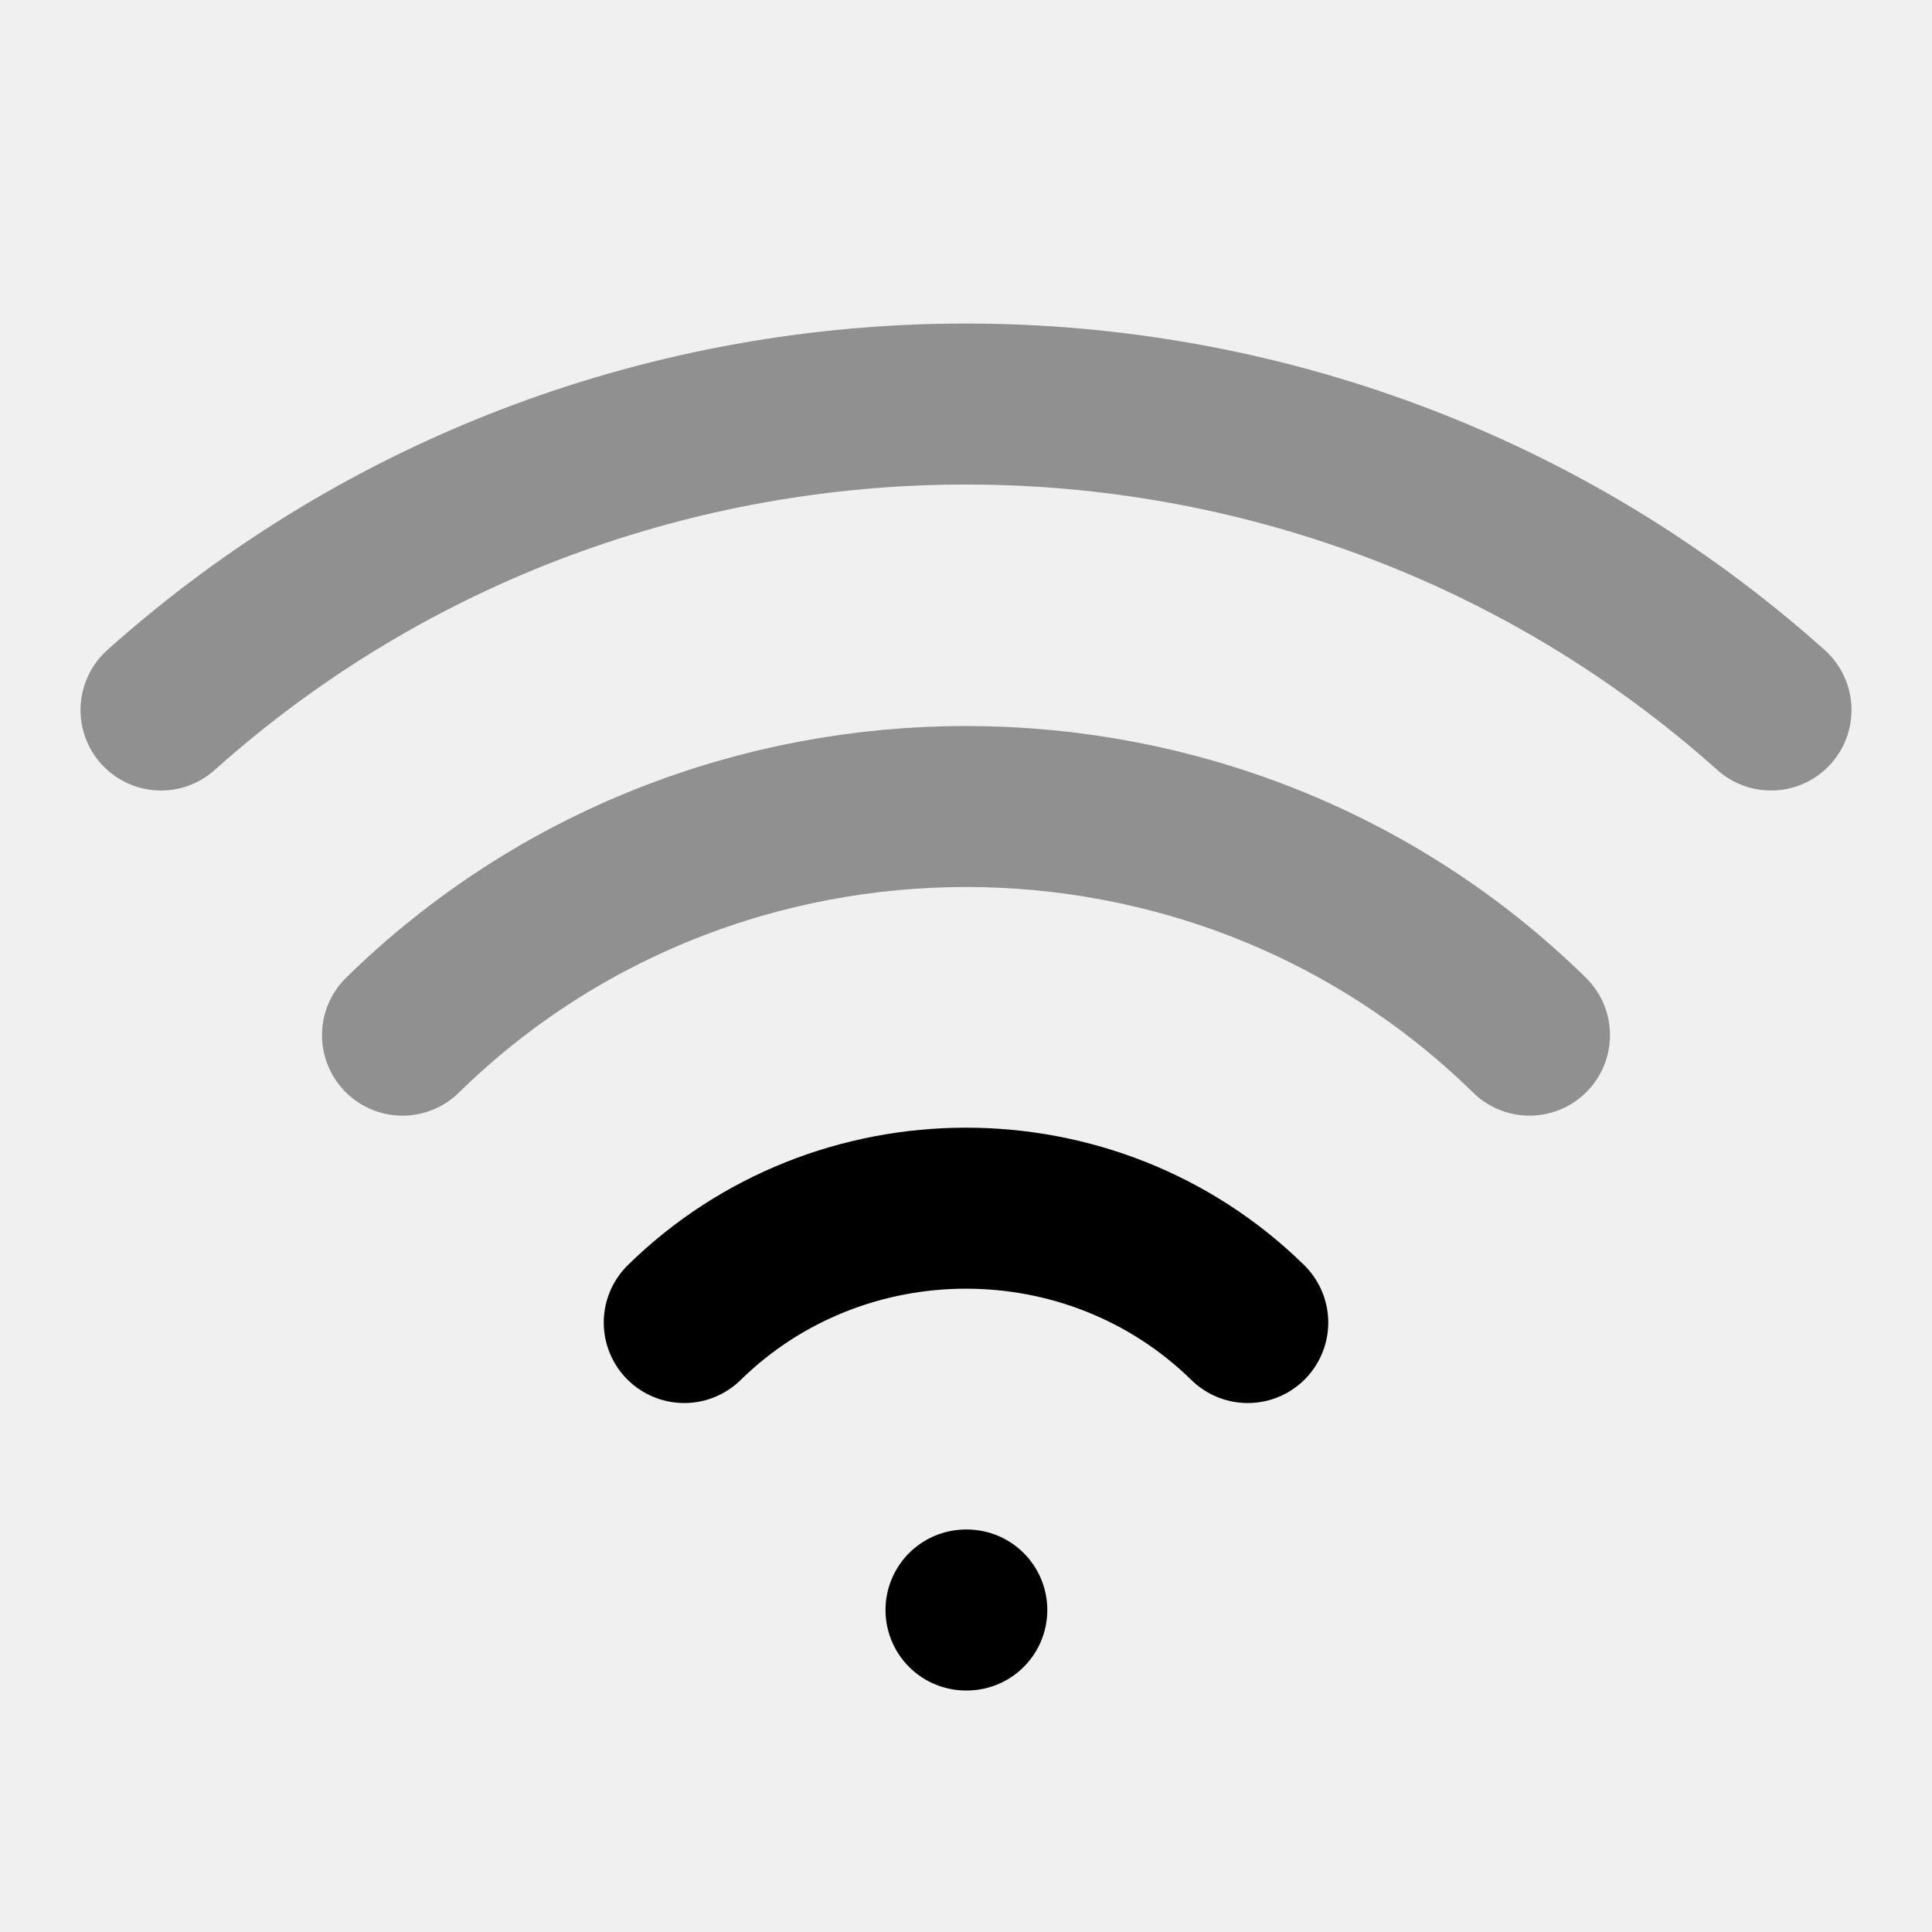
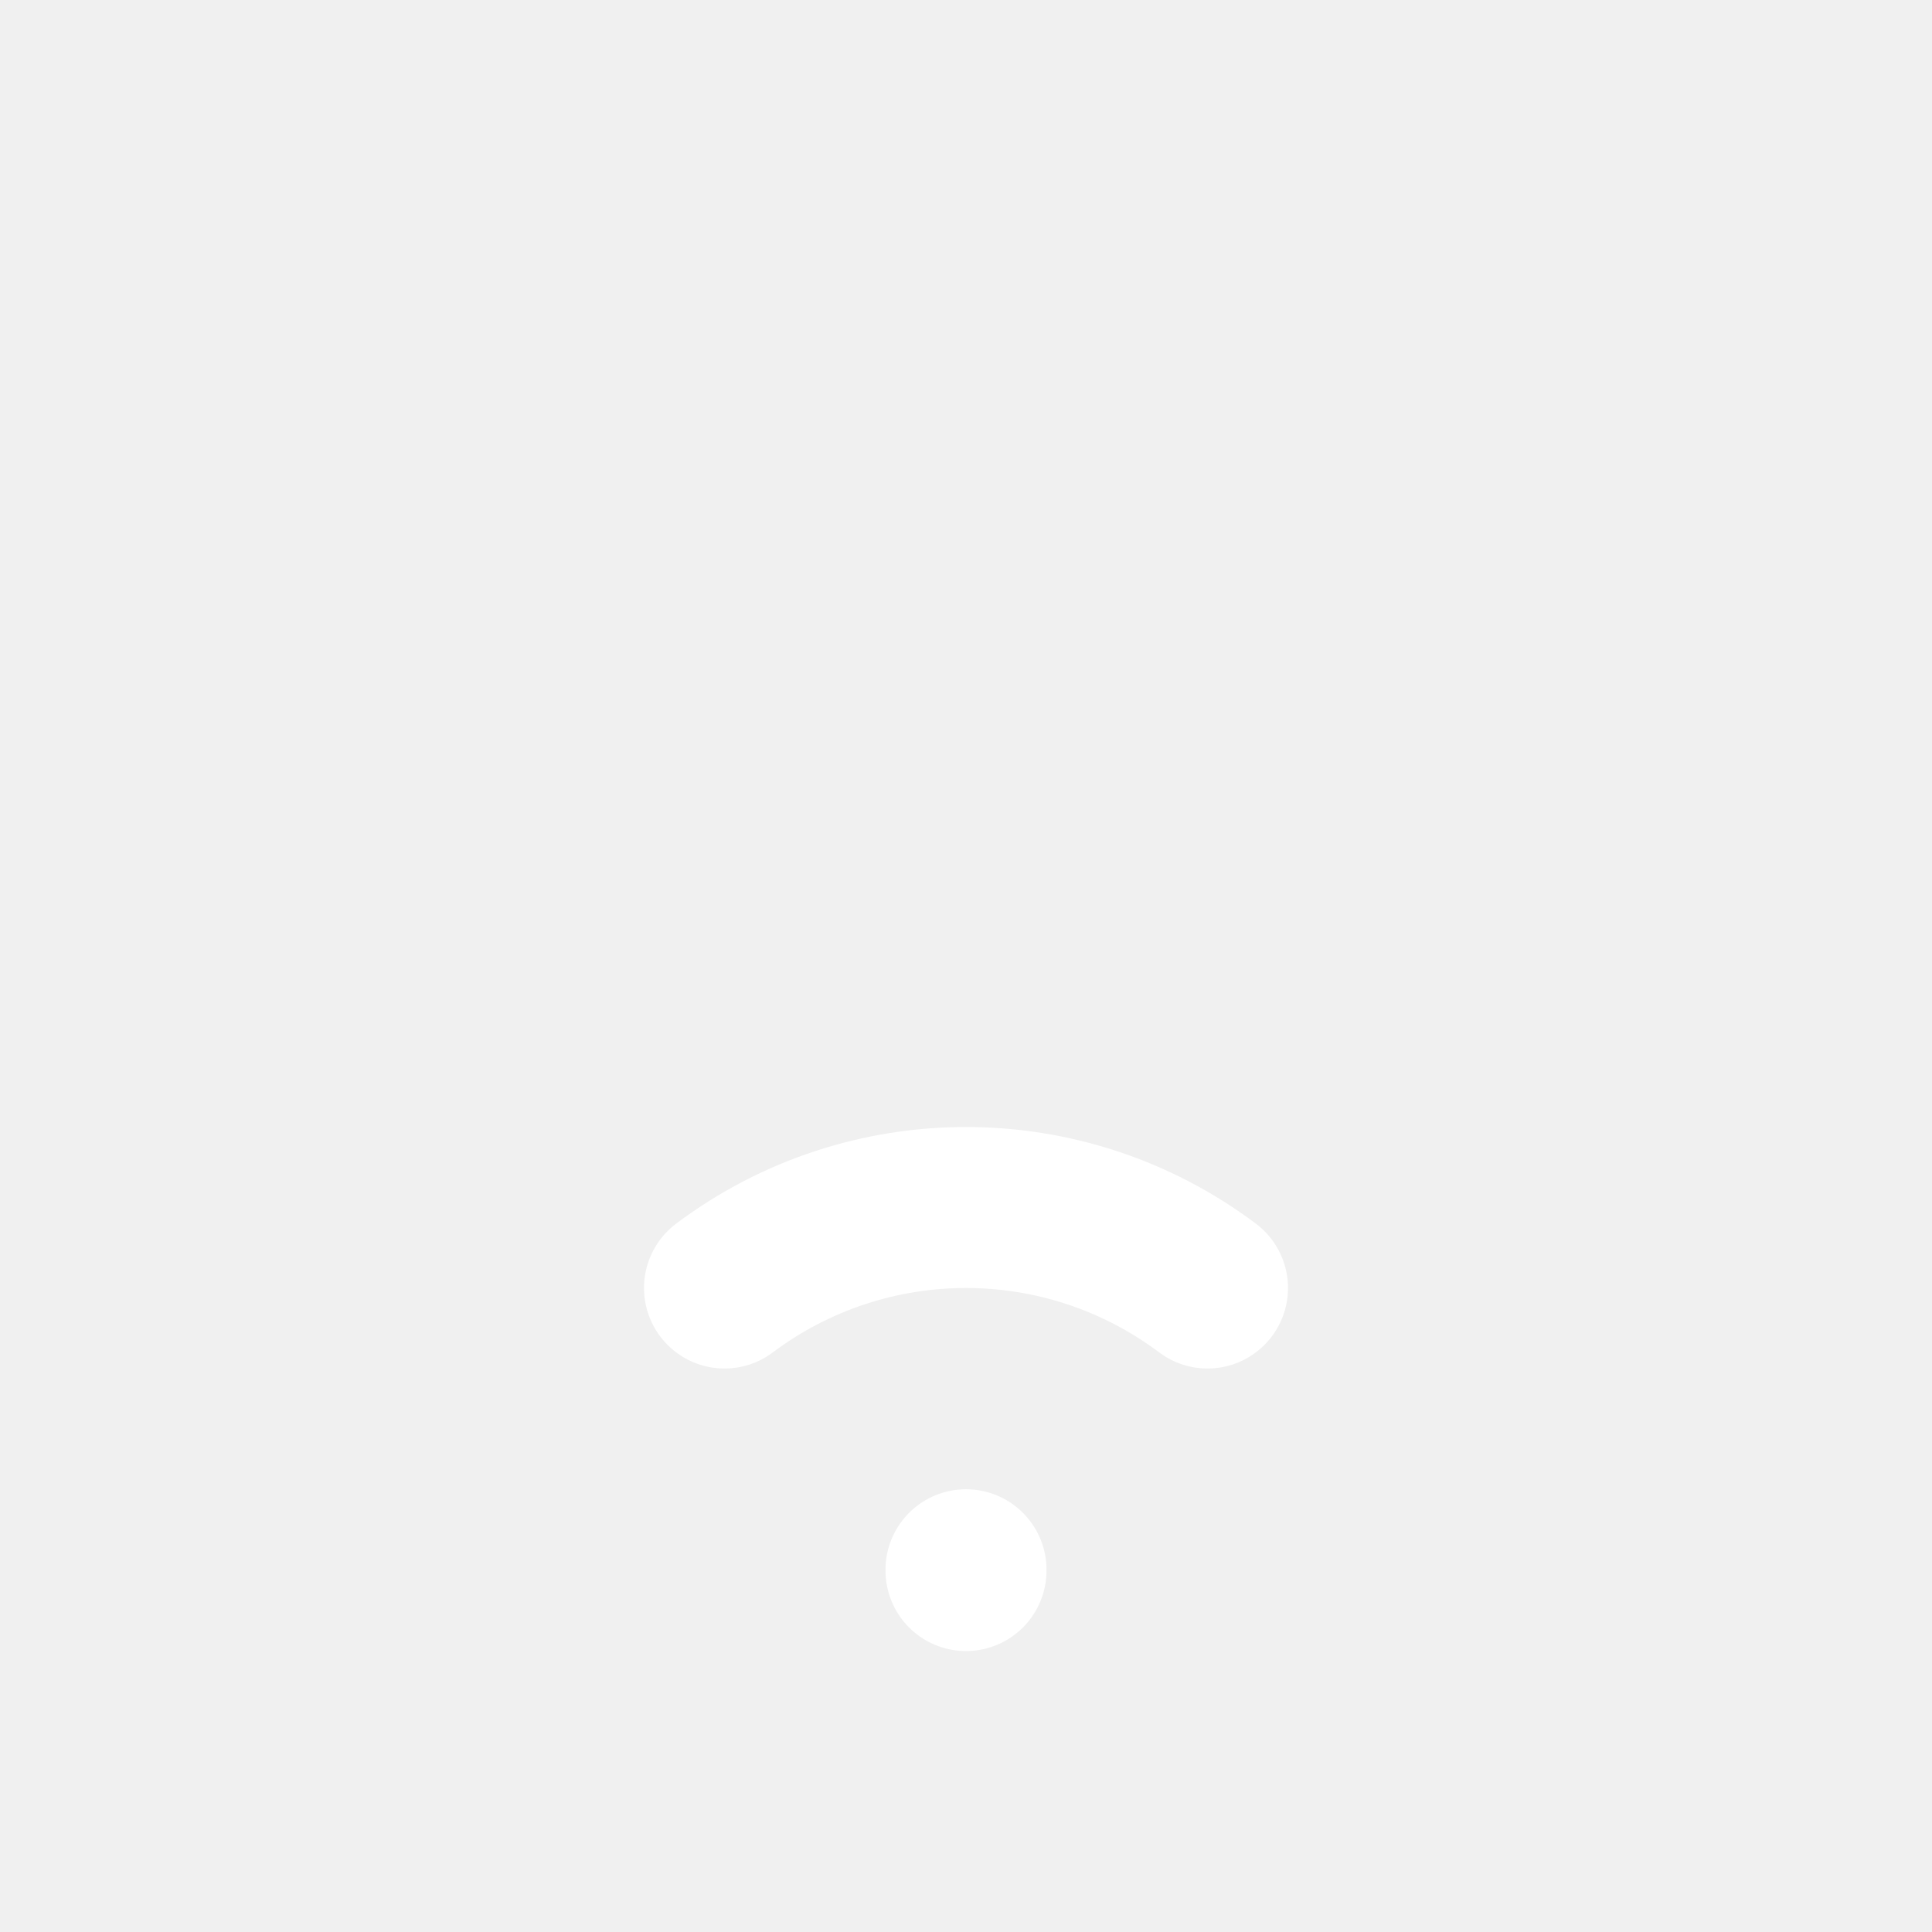
- <svg xmlns="http://www.w3.org/2000/svg" width="100%" height="100%" viewBox="0 0 24 24" version="1.1" xml:space="preserve" style="fill-rule:evenodd;clip-rule:evenodd;stroke-linecap:round;stroke-linejoin:round;">
-   <path d="M12,20L12.01,20" style="fill:none;fill-rule:nonzero;stroke:black;stroke-width:2px;" />
-   <path id="opaque" d="M2,8.82C7.666,3.752 16.334,3.752 22,8.82" style="fill:none;fill-rule:nonzero;stroke:black;stroke-opacity:0.4;stroke-width:2px;" />
-   <path id="opaque1" d="M5,12.859C8.864,9.072 15.136,9.072 19,12.859" style="fill:none;fill-rule:nonzero;stroke:black;stroke-opacity:0.4;stroke-width:2px;" />
-   <path d="M8.5,16.429C10.432,14.535 13.568,14.535 15.5,16.429" style="fill:none;fill-rule:nonzero;stroke:black;stroke-width:2px;" />
+ <svg xmlns="http://www.w3.org/2000/svg" width="24" height="24" viewBox="0 0 24 24" fill="none" stroke="white" stroke-width="2" stroke-linecap="round" stroke-linejoin="round">
+   <path d="M9 16a5 5 0 0 1 6 0M12 19.500v.010" />
</svg>
